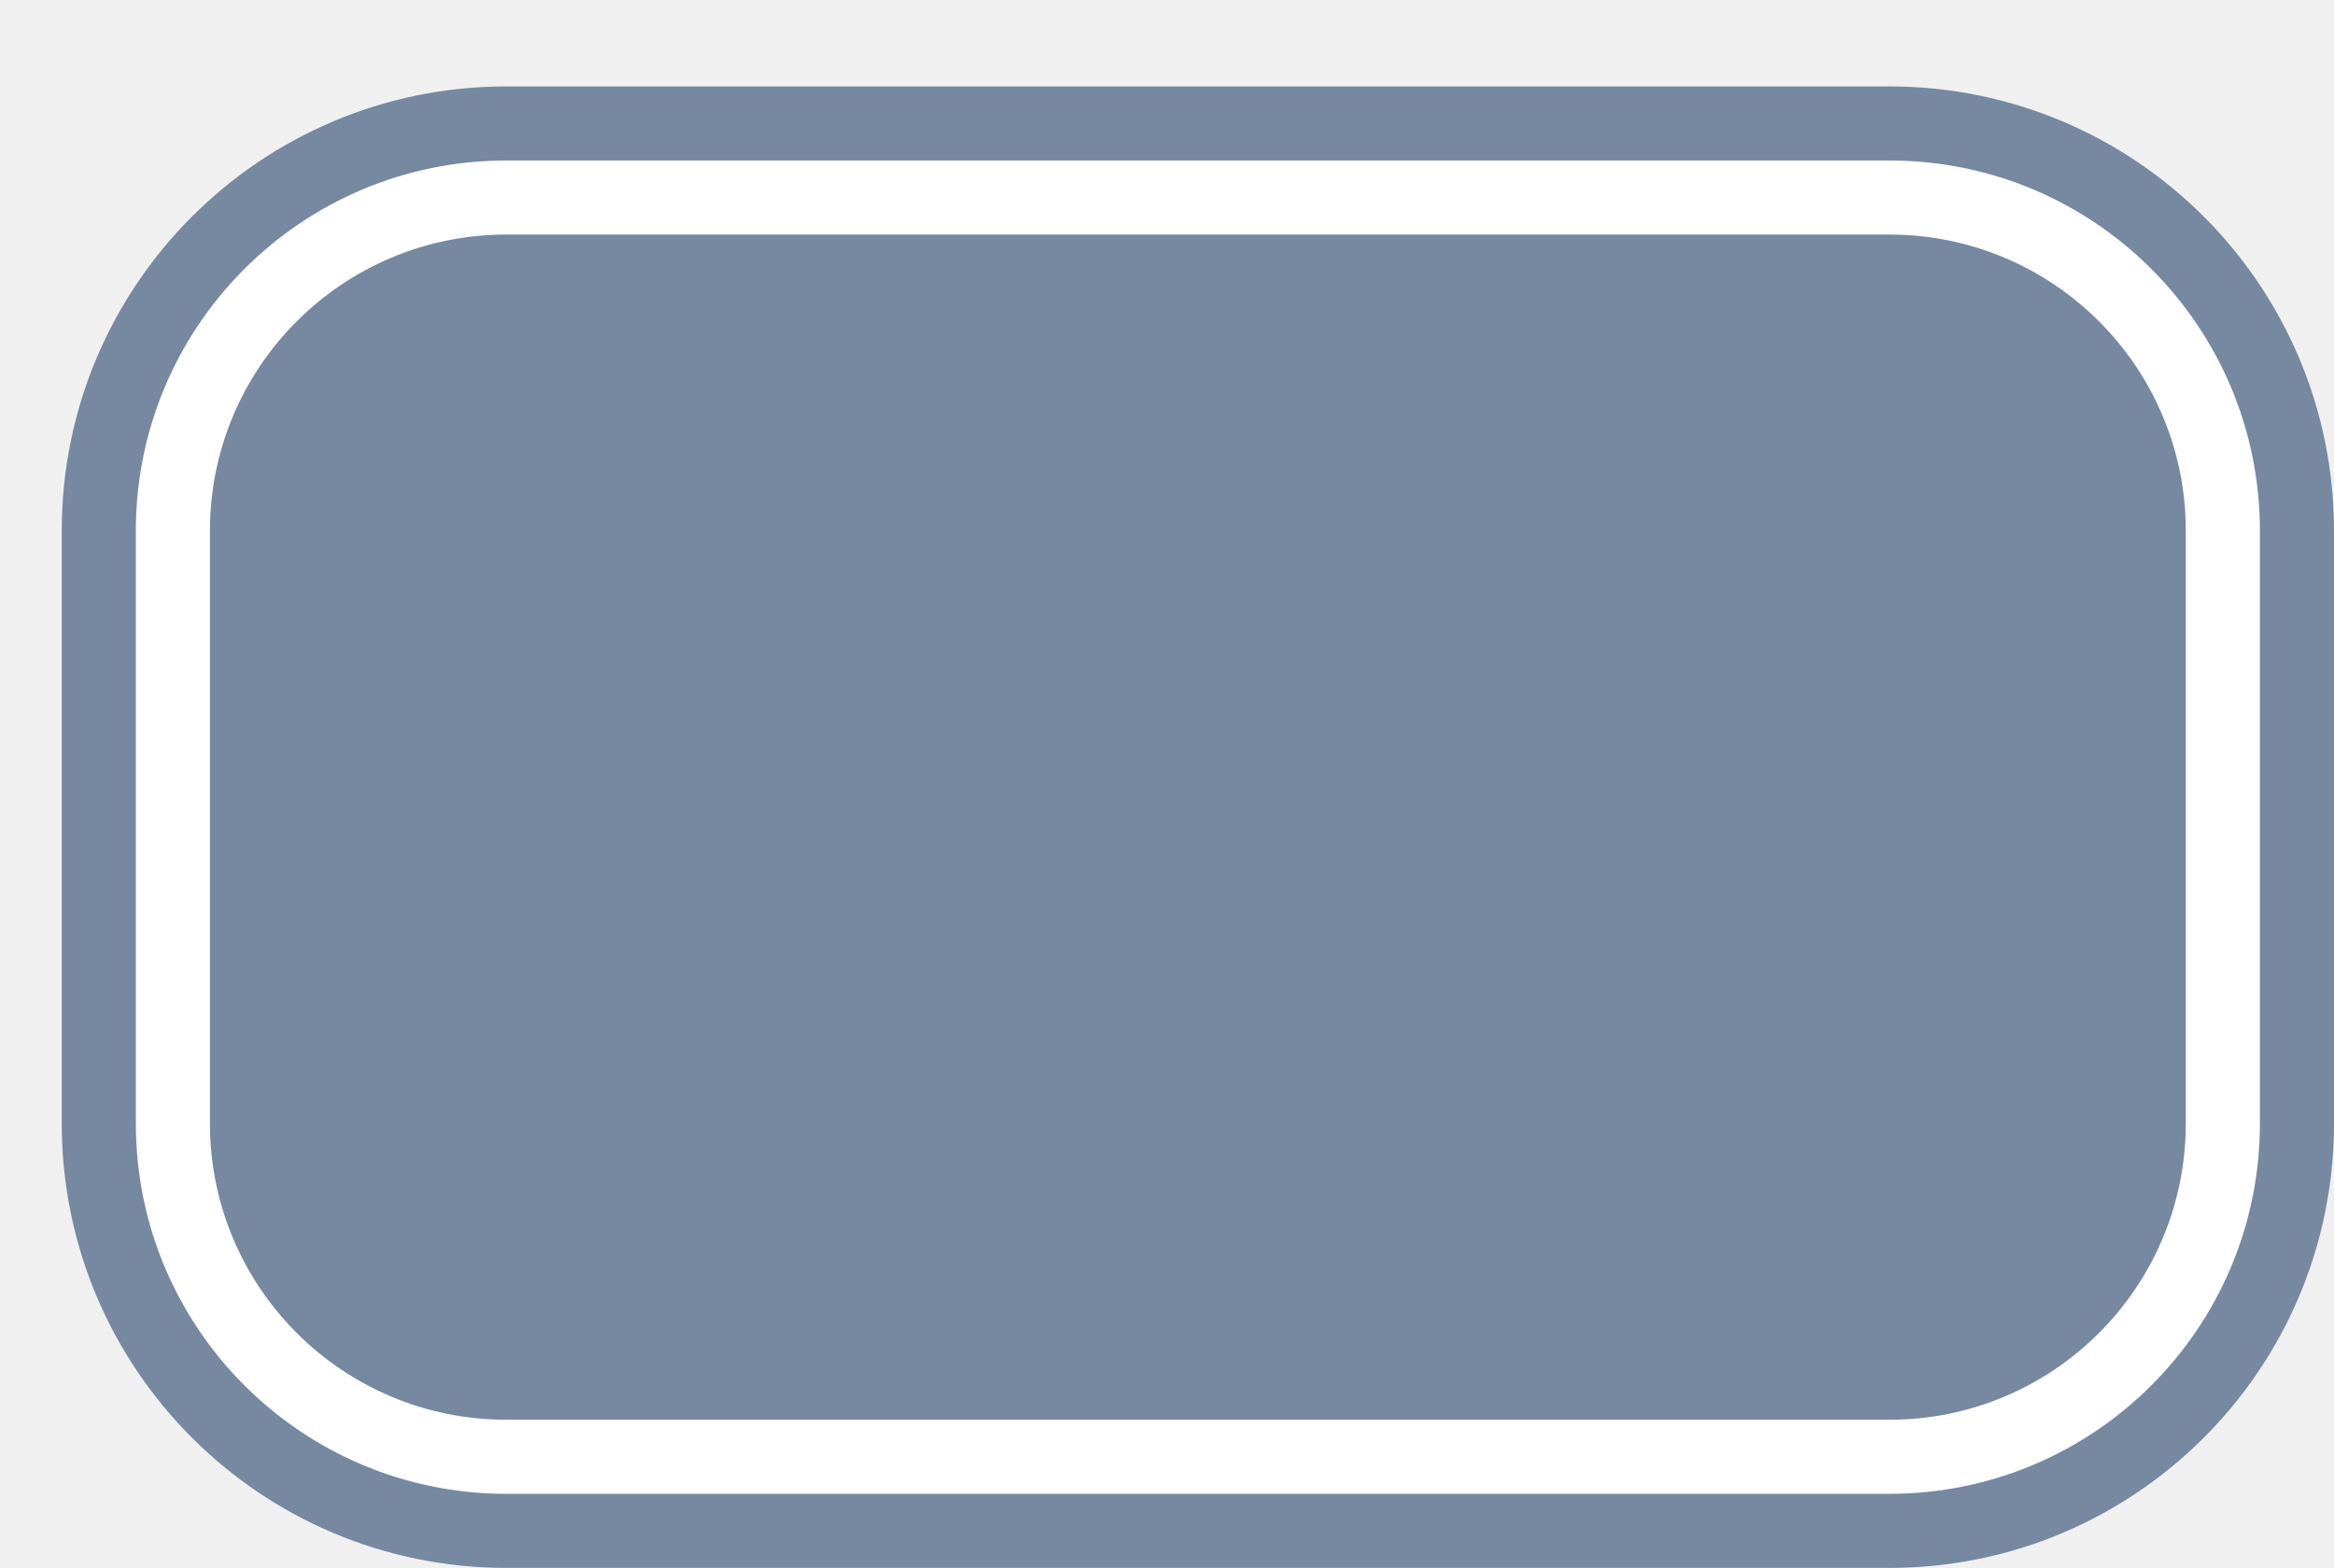
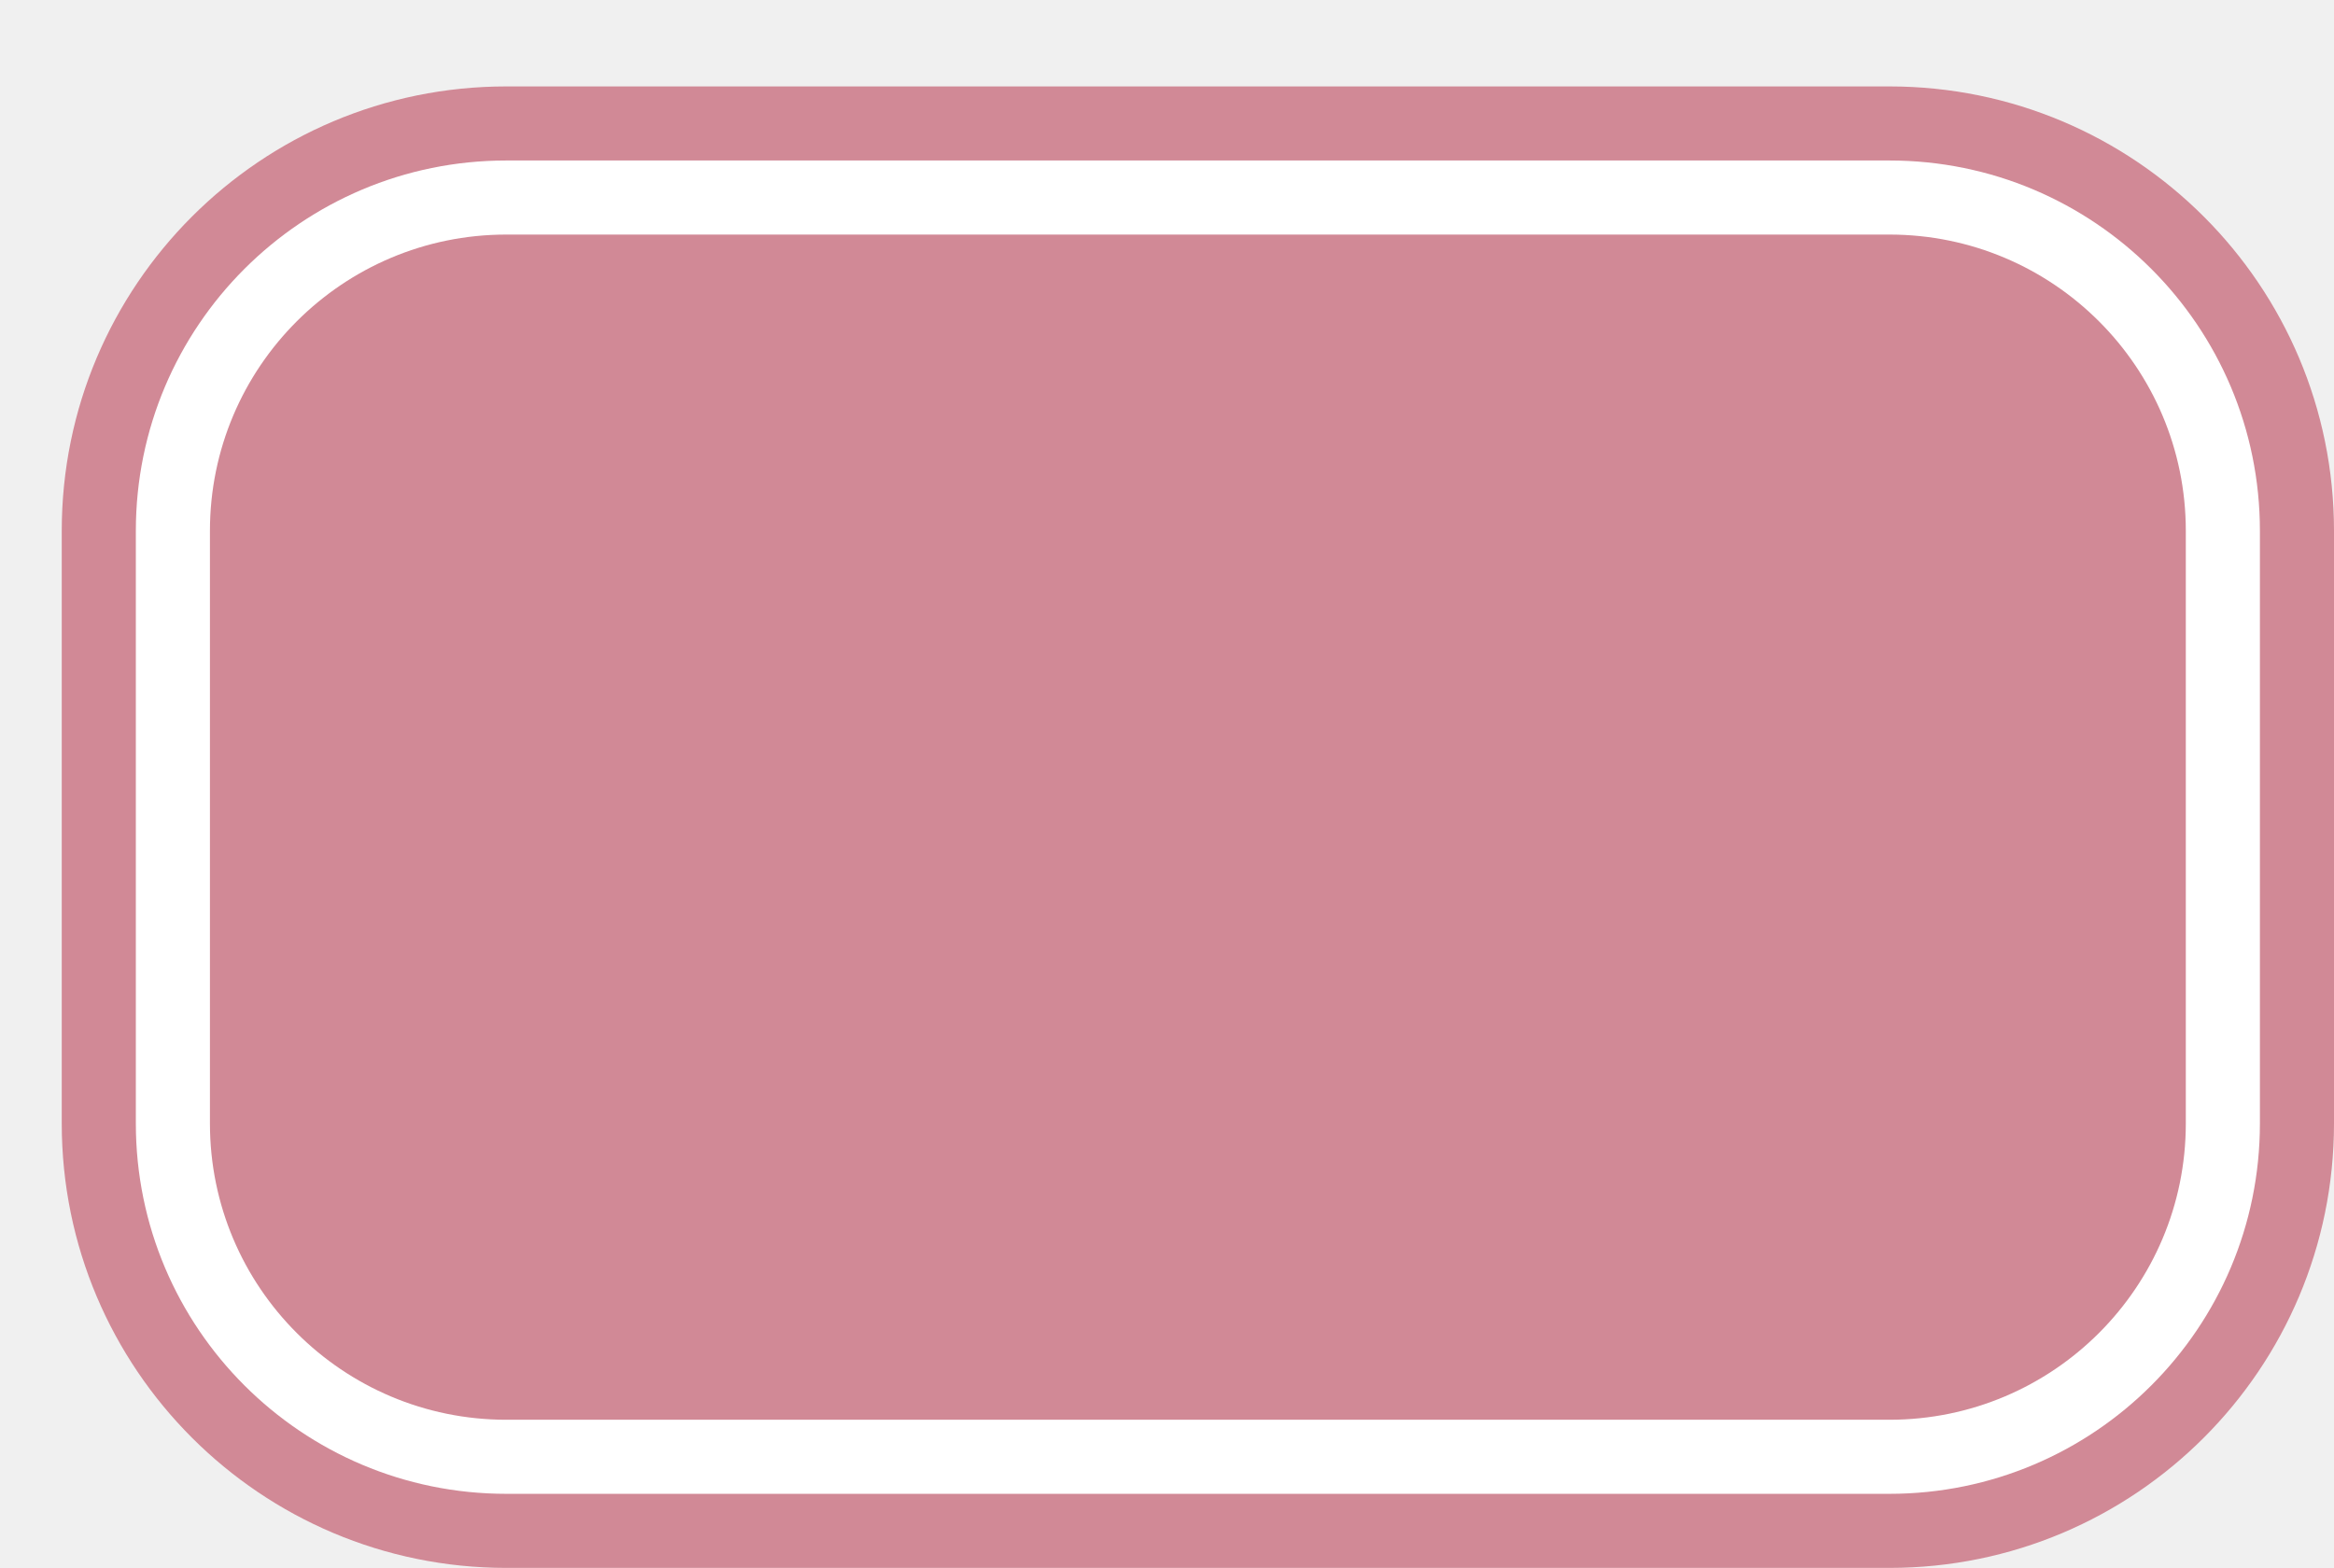
<svg xmlns="http://www.w3.org/2000/svg" width="100%" height="100%" viewBox="0 0 47.25 31.75">
-   <rect x="1.25" y="1.75" height="30" width="46" rx="9" fill="#7788a1" />
+   <rect x="1.25" y="1.75" height="30" width="46" rx="9" fill="#d18996" />
  <rect x="2.75" y="3.25" height="27.0" width="43.0" rx="7.5" fill="white" />
-   <rect x="4.25" y="4.75" height="24.0" width="40.0" rx="6.0" fill="#7788a1" />
+   <rect x="4.25" y="4.75" height="24.0" width="40.0" rx="6.0" fill="#d18996" />
</svg>
